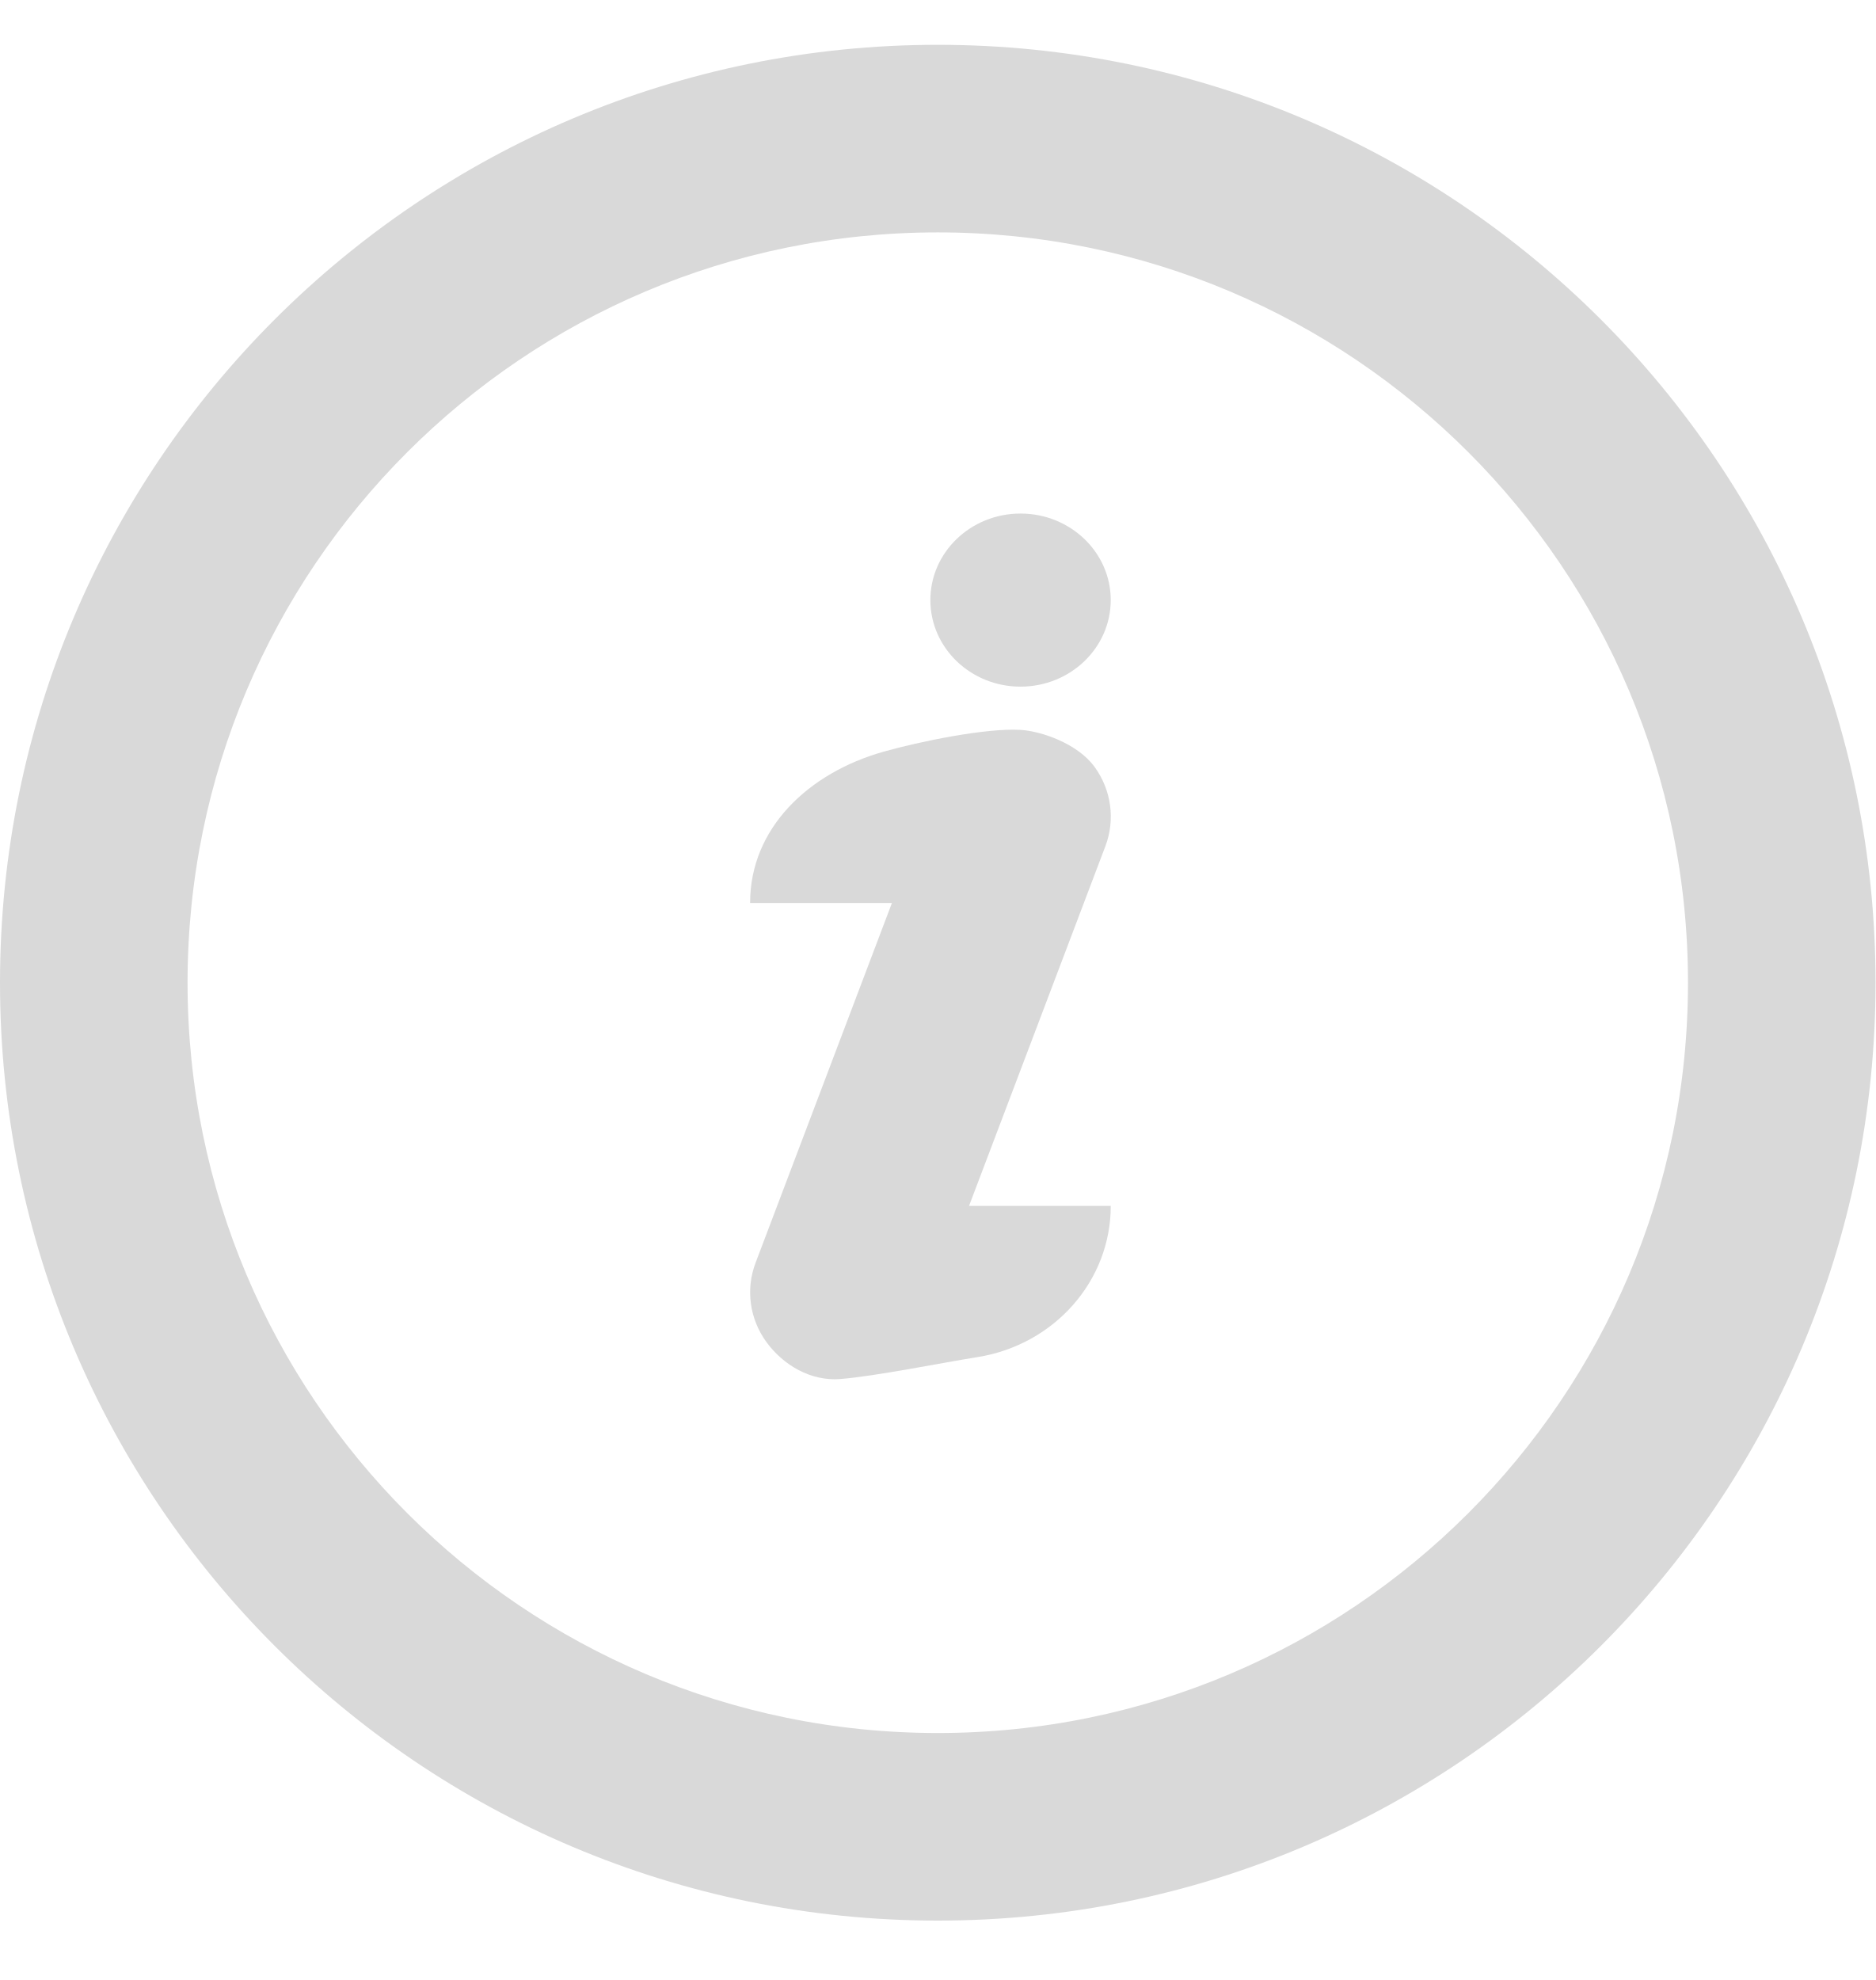
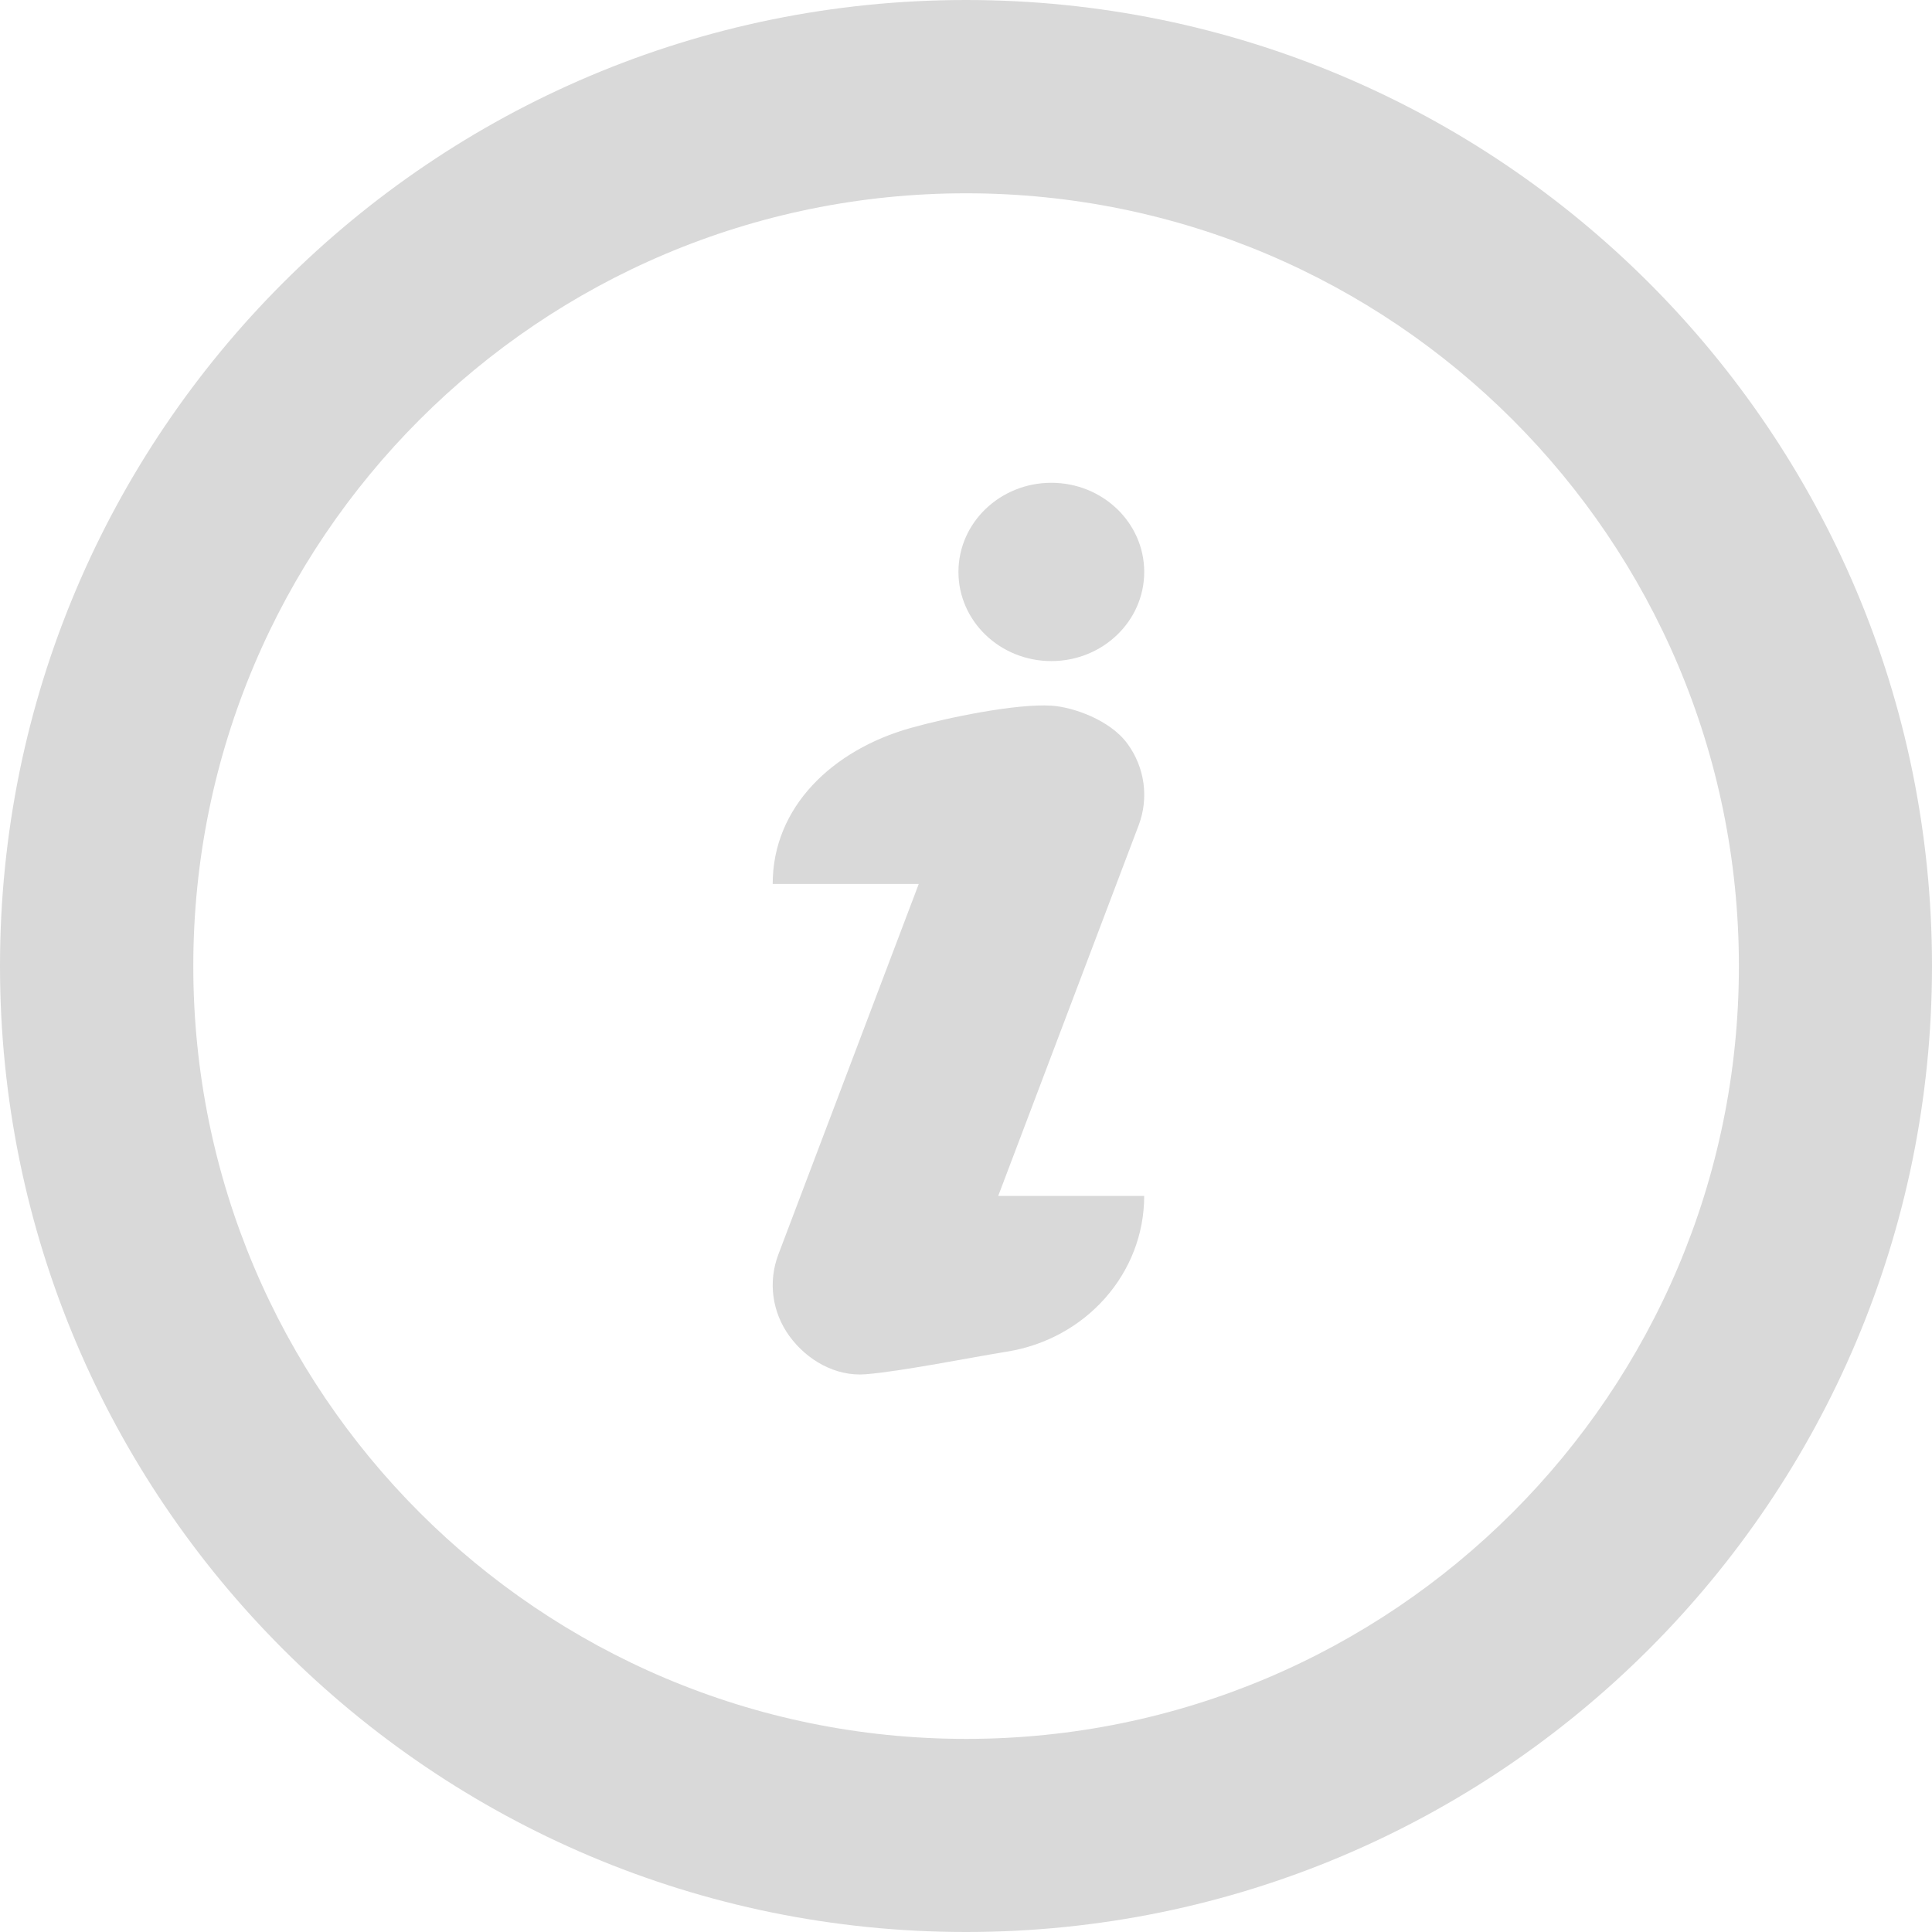
- <svg xmlns="http://www.w3.org/2000/svg" width="18" height="19" viewBox="0 0 18 19" fill="none">
-   <path fill-rule="evenodd" clip-rule="evenodd" d="M0 9.43C0 4.459 4.029 0.43 9 0.43C13.971 0.43 18 4.459 18 9.43C18 14.4 13.971 18.43 9 18.43C4.029 18.43 0 14.4 0 9.43ZM1.8 9.43C1.8 13.406 5.024 16.63 9 16.63C12.976 16.63 16.2 13.406 16.2 9.43C16.2 5.453 12.976 2.23 9 2.23C5.024 2.23 1.8 5.453 1.8 9.43Z" fill="#D9D9D9" />
-   <path fill-rule="evenodd" clip-rule="evenodd" d="M9.794 6.589C9.316 6.589 8.929 6.217 8.929 5.758C8.929 5.3 9.316 4.928 9.794 4.928C10.272 4.928 10.66 5.3 10.66 5.758C10.66 6.217 10.272 6.589 9.794 6.589ZM9.38 13.023C9.051 13.075 8.397 13.207 8.065 13.233C7.783 13.256 7.518 13.101 7.356 12.879C7.194 12.657 7.155 12.373 7.251 12.119L8.56 8.665H7.199C7.198 7.946 7.761 7.416 8.48 7.213C8.823 7.116 9.463 6.984 9.795 7.004C9.995 7.016 10.342 7.136 10.504 7.358C10.666 7.58 10.705 7.864 10.609 8.119L9.3 11.572H10.66C10.661 12.291 10.119 12.905 9.38 13.023Z" fill="#D9D9D9" />
+ <svg xmlns="http://www.w3.org/2000/svg" width="187" height="187" viewBox="0 0 187 187" fill="none">
+   <path fill-rule="evenodd" clip-rule="evenodd" d="M0 93.5C0 41.861 41.861 2.25719e-06 93.5 0C145.139 4.08702e-06 187 41.861 187 93.5C187 145.139 145.139 187 93.5 187C41.861 187 2.25719e-06 145.139 0 93.5ZM18.709 93.509C18.709 134.82 52.198 168.309 93.509 168.309C134.82 168.309 168.309 134.82 168.309 93.509C168.309 52.198 134.82 18.709 93.509 18.709C52.198 18.709 18.709 52.198 18.709 93.509Z" fill="#D9D9D9" />
+   <path fill-rule="evenodd" clip-rule="evenodd" d="M101.76 63.987C96.795 63.987 92.769 60.124 92.769 55.358C92.769 50.593 96.795 46.73 101.76 46.73C106.724 46.73 110.75 50.593 110.75 55.358C110.75 60.124 106.724 63.987 101.76 63.987ZM97.45 130.829C94.033 131.375 87.235 132.741 83.782 133.016C80.86 133.248 78.101 131.641 76.42 129.337C74.734 127.032 74.331 124.084 75.332 121.437L88.927 85.559H74.791C74.78 78.083 80.623 72.585 88.095 70.475C91.66 69.467 98.306 68.091 101.762 68.301C103.833 68.428 107.441 69.675 109.122 71.98C110.81 74.284 111.213 77.234 110.212 79.879L96.617 115.758H110.747C110.751 123.226 105.125 129.601 97.45 130.829Z" fill="#D9D9D9" />
</svg>
